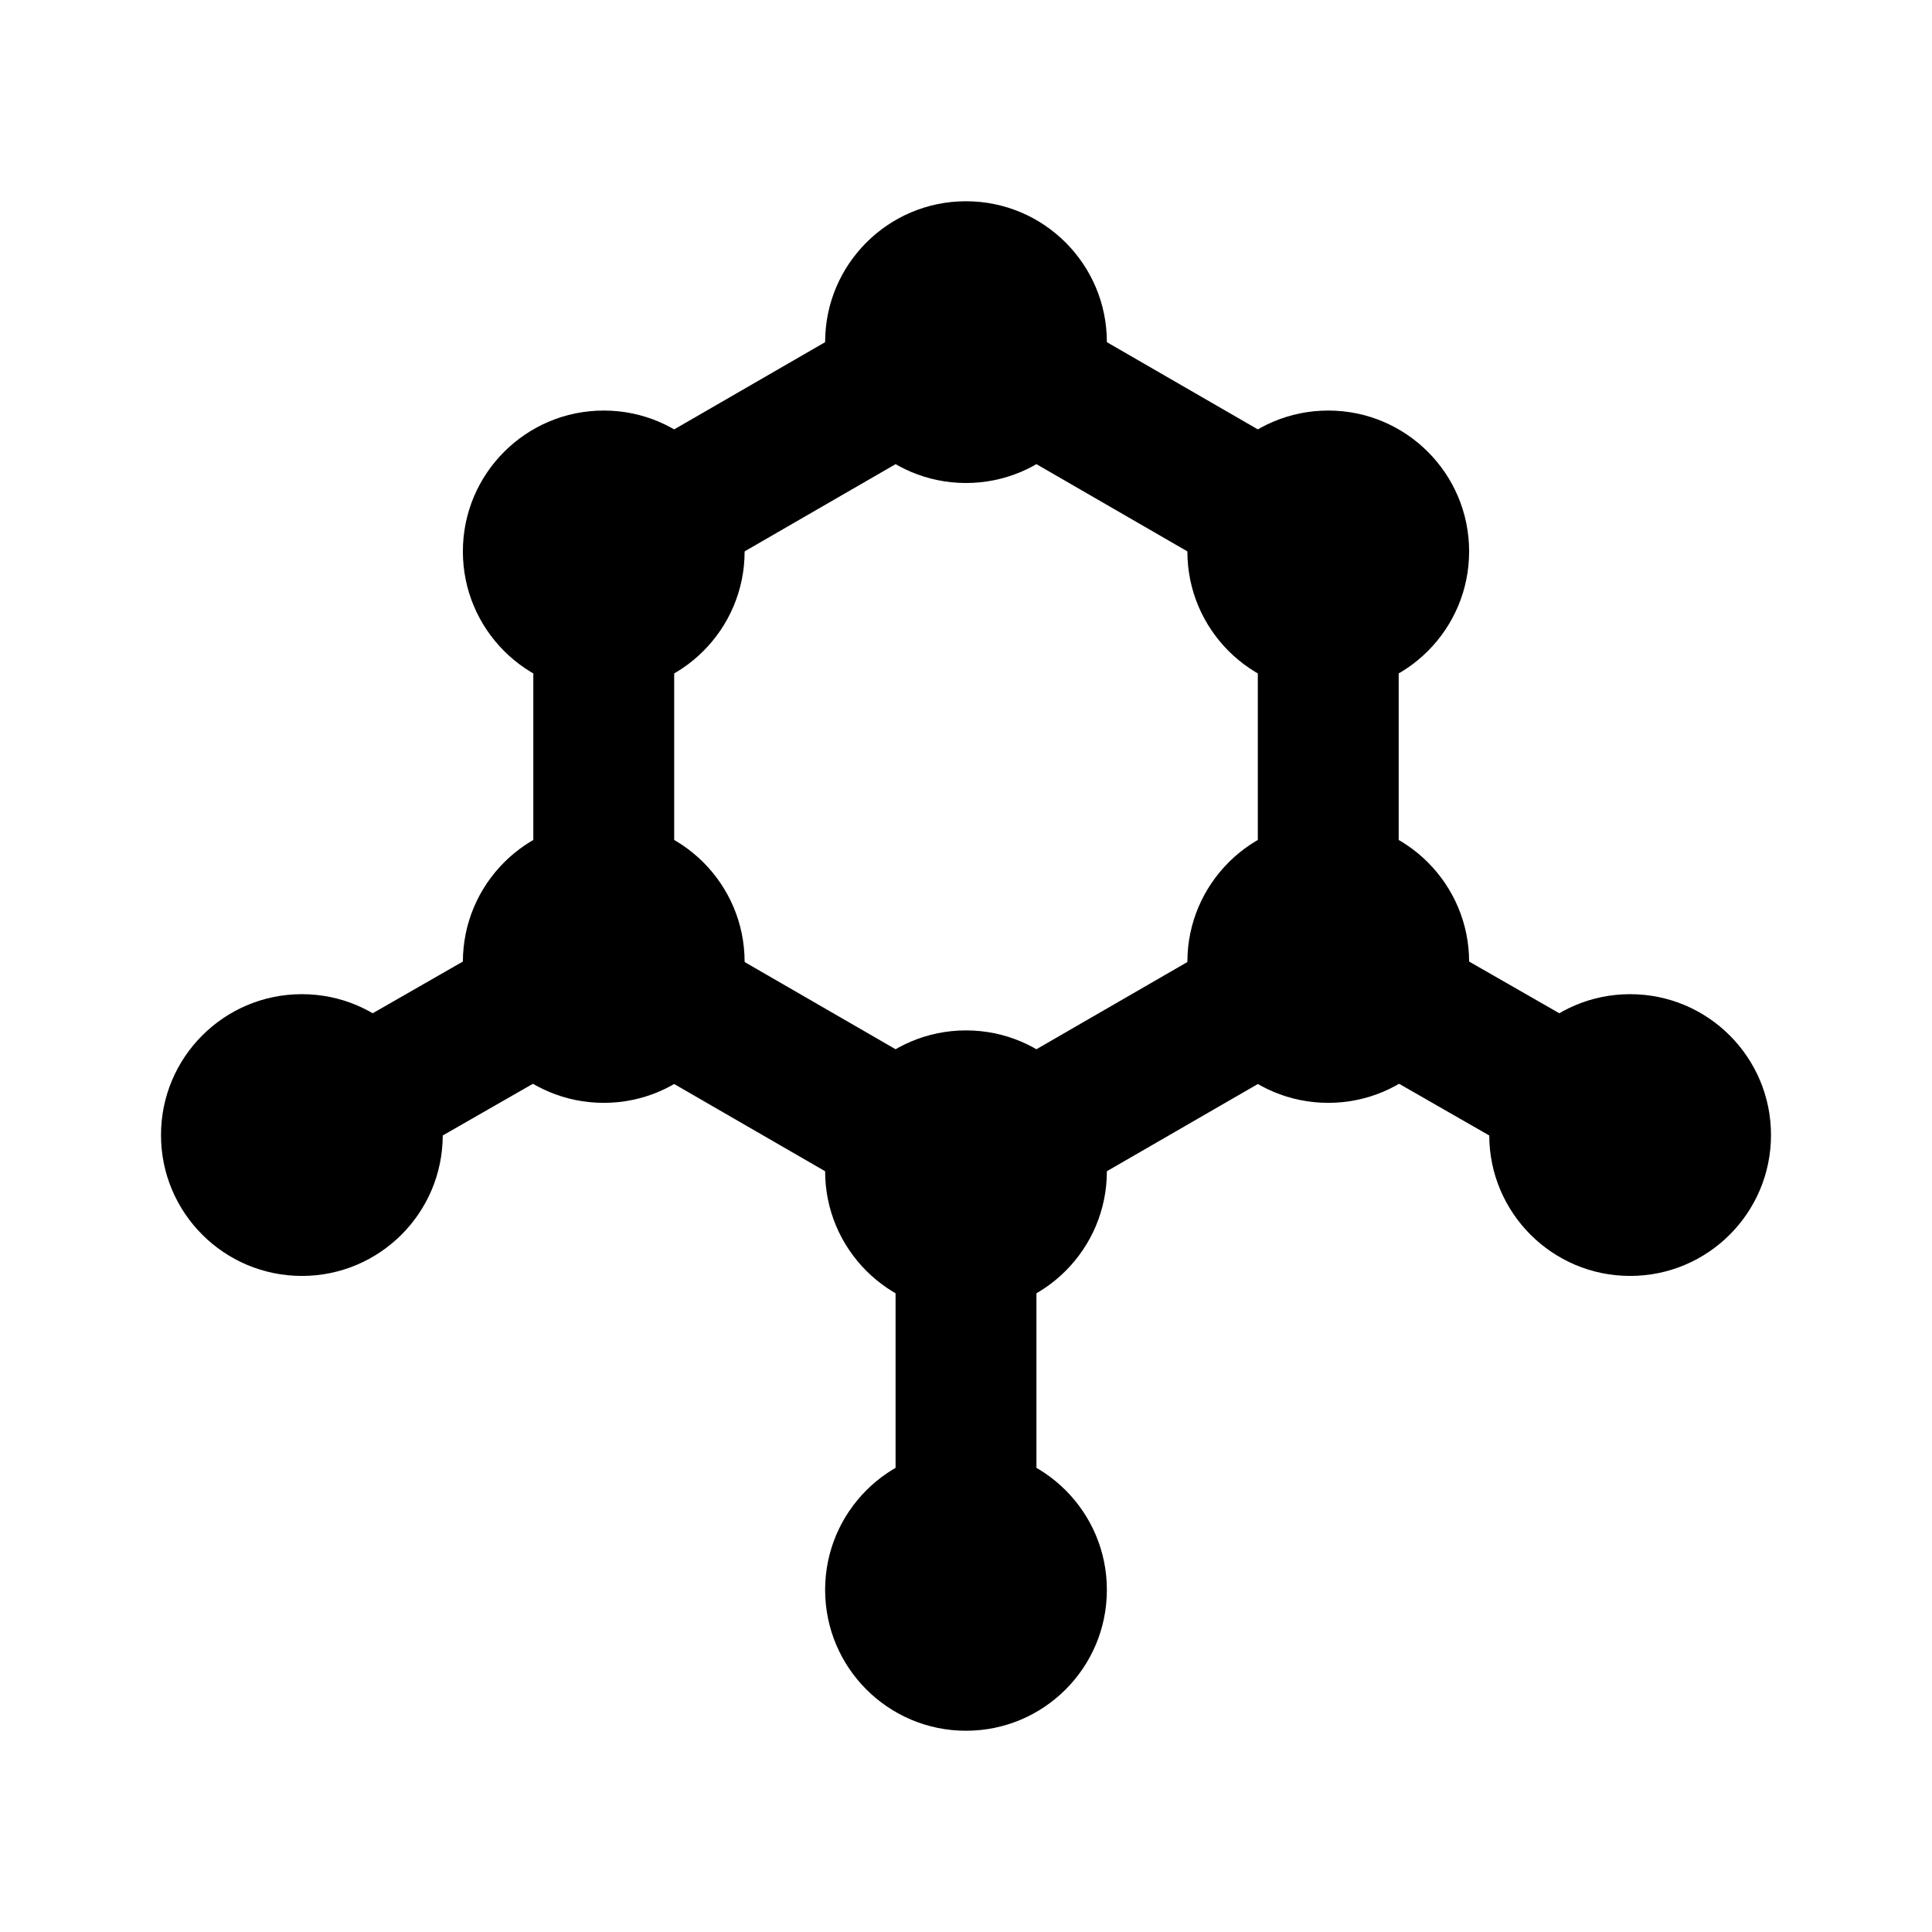
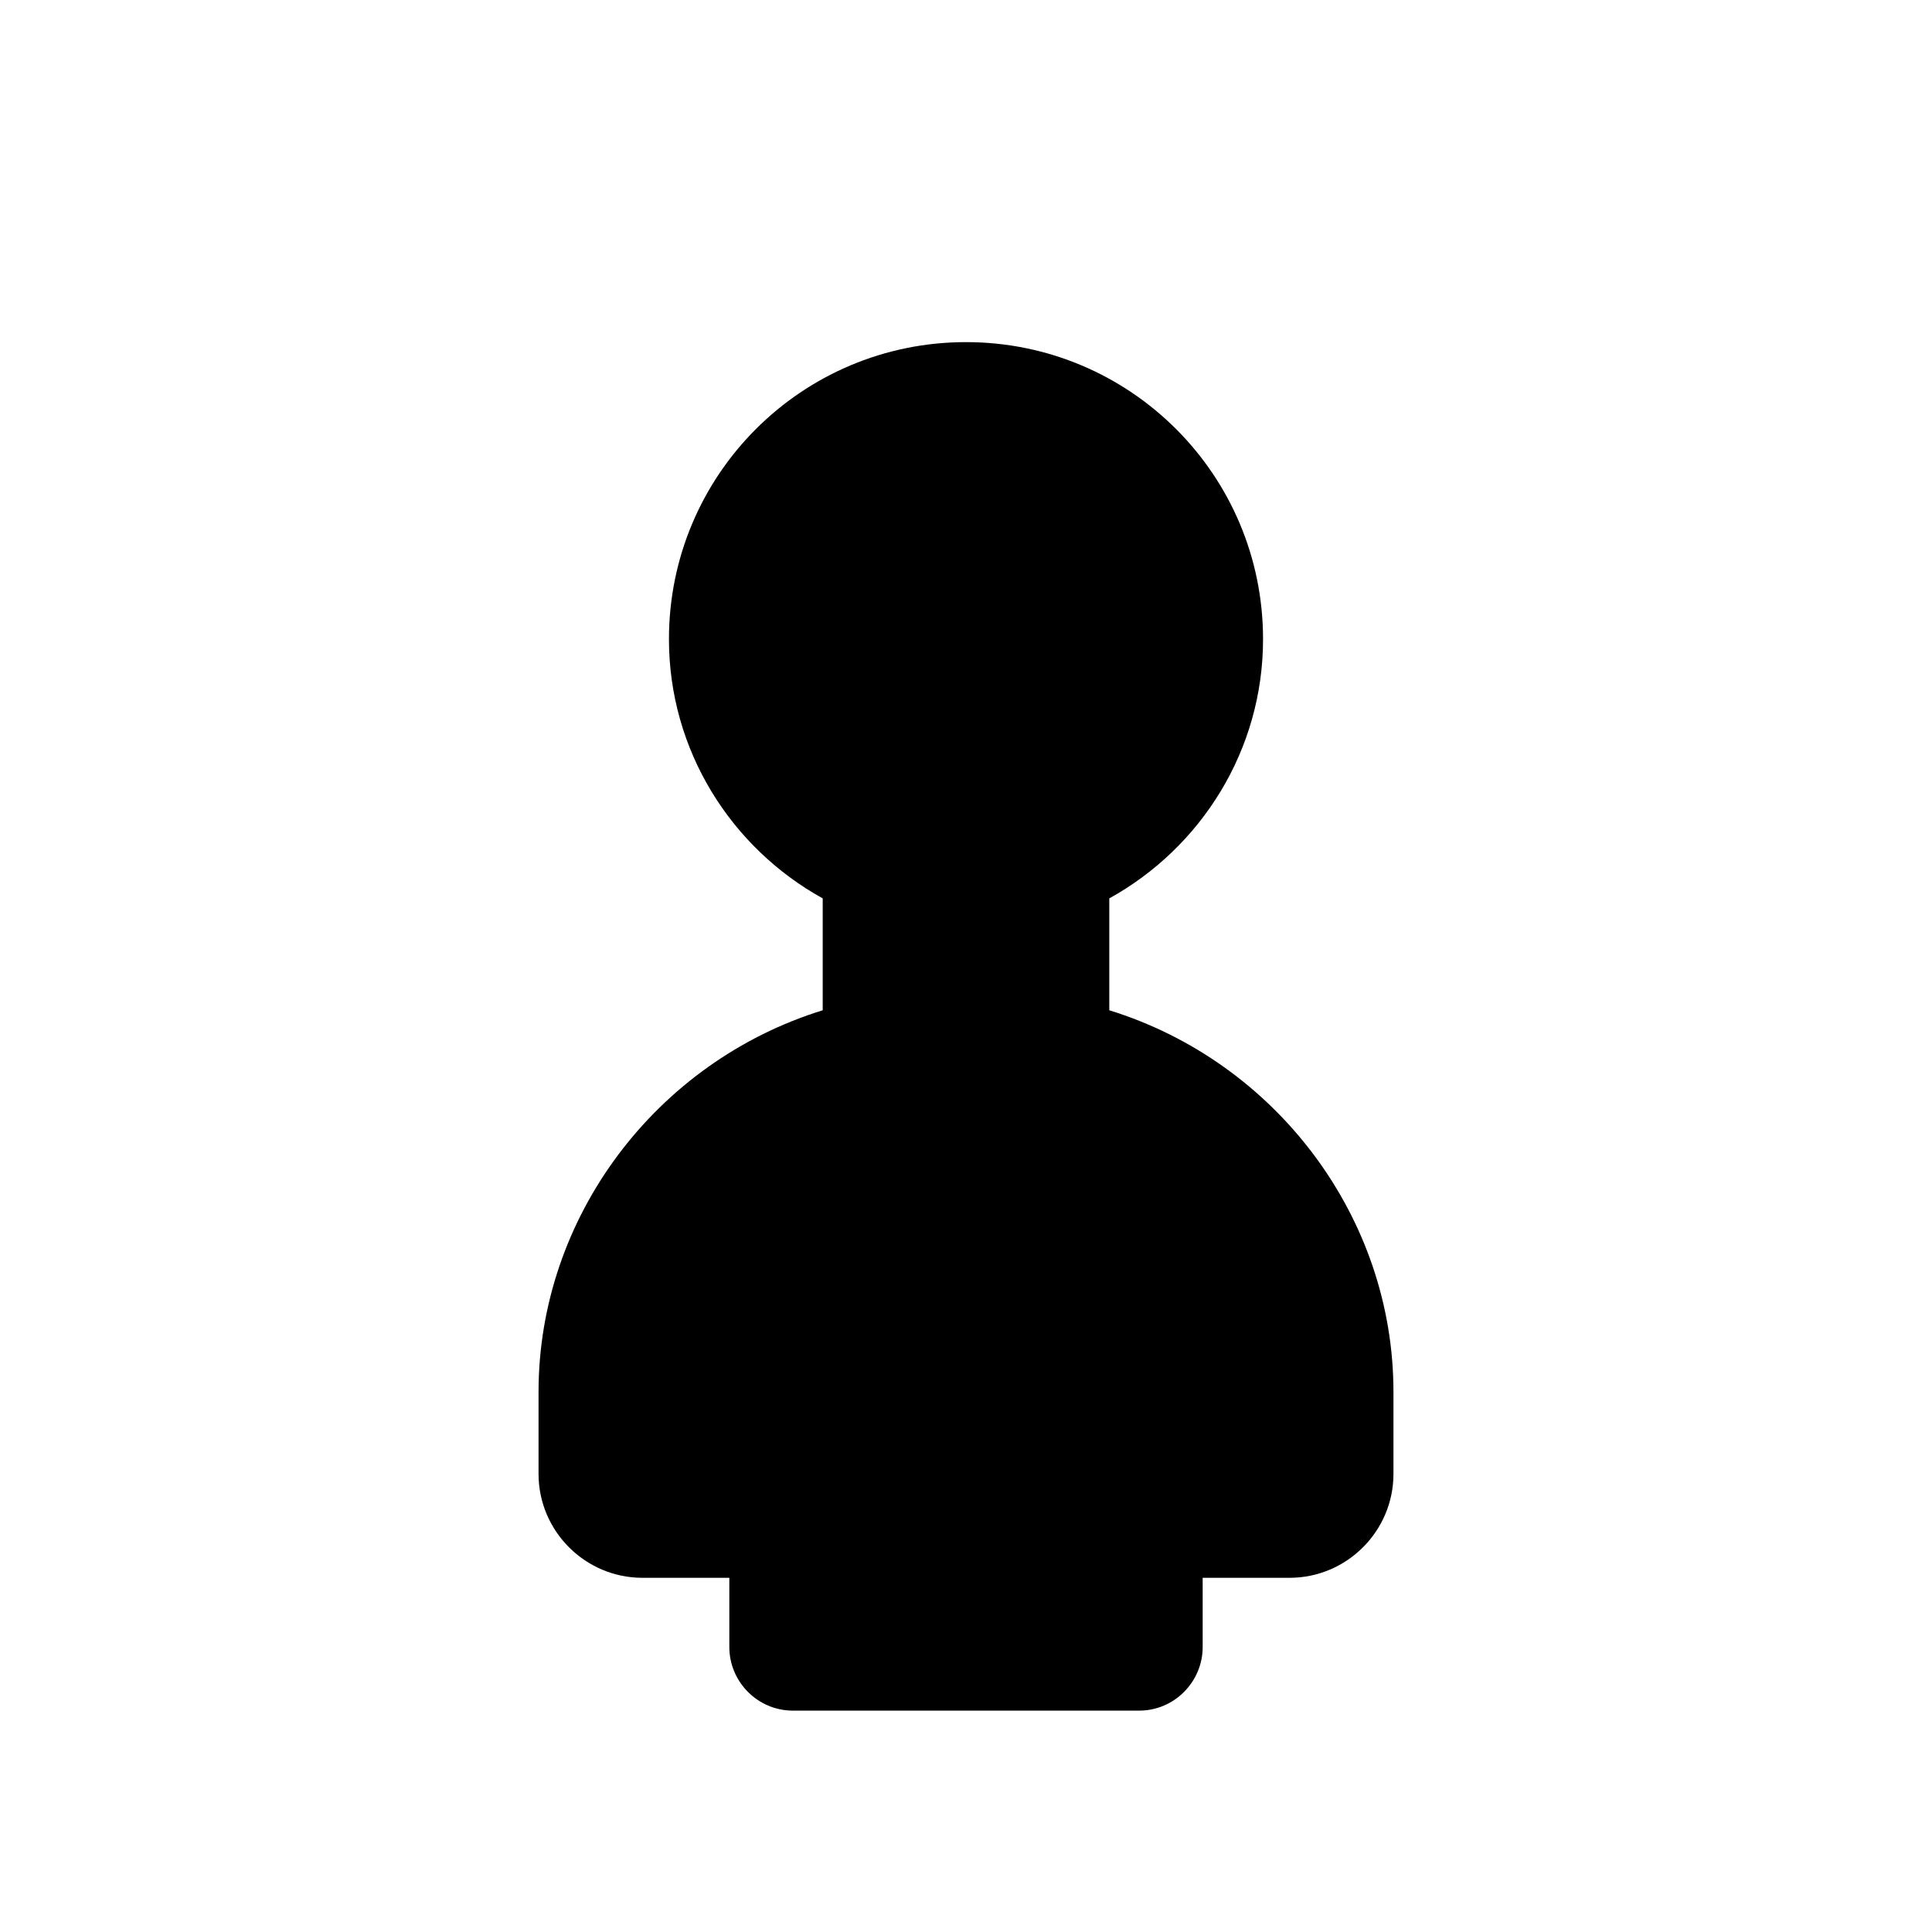
<svg xmlns="http://www.w3.org/2000/svg" width="24" height="24" viewBox="0 0 24 24" fill="none">
-   <path d="M12 4.25L7.5 6.85V11.95L12 14.55L16.5 11.95V6.85L12 4.25ZM12 14.55V19.75M7.5 11.95L3.75 14.1M16.5 11.95L20.25 14.1" stroke="currentColor" stroke-width="1.75" stroke-linecap="round" stroke-linejoin="round" />
-   <circle cx="12" cy="4.25" r="1.75" fill="currentColor" />
-   <circle cx="7.5" cy="6.85" r="1.75" fill="currentColor" />
-   <circle cx="16.5" cy="6.85" r="1.75" fill="currentColor" />
-   <circle cx="7.5" cy="11.95" r="1.75" fill="currentColor" />
-   <circle cx="16.5" cy="11.95" r="1.75" fill="currentColor" />
-   <circle cx="12" cy="14.55" r="1.75" fill="currentColor" />
-   <circle cx="3.75" cy="14.1" r="1.75" fill="currentColor" />
-   <circle cx="20.25" cy="14.1" r="1.75" fill="currentColor" />
-   <circle cx="12" cy="19.75" r="1.75" fill="currentColor" />
+   <path fill="currentColor" fill-rule="evenodd" clip-rule="evenodd" d="M12 4.25C9.96 4.25 8.31 5.9 8.31 7.94C8.31 9.32 9.08 10.53 10.22 11.16V12.55C8.15 13.19 6.69 15.12 6.69 17.29V18.31C6.69 19.02 7.27 19.6 7.98 19.6H9.06V20.46C9.06 20.89 9.41 21.25 9.85 21.25H14.15C14.59 21.25 14.94 20.89 14.94 20.46V19.6H16.02C16.73 19.6 17.31 19.02 17.31 18.31V17.29C17.31 15.12 15.85 13.19 13.78 12.55V11.16C14.92 10.53 15.69 9.32 15.69 7.94C15.69 5.9 14.04 4.25 12 4.25Z" />
+   <path d="M9.88 19.6H14.12" stroke="currentColor" stroke-width="1.4" stroke-linecap="round" />
</svg>
